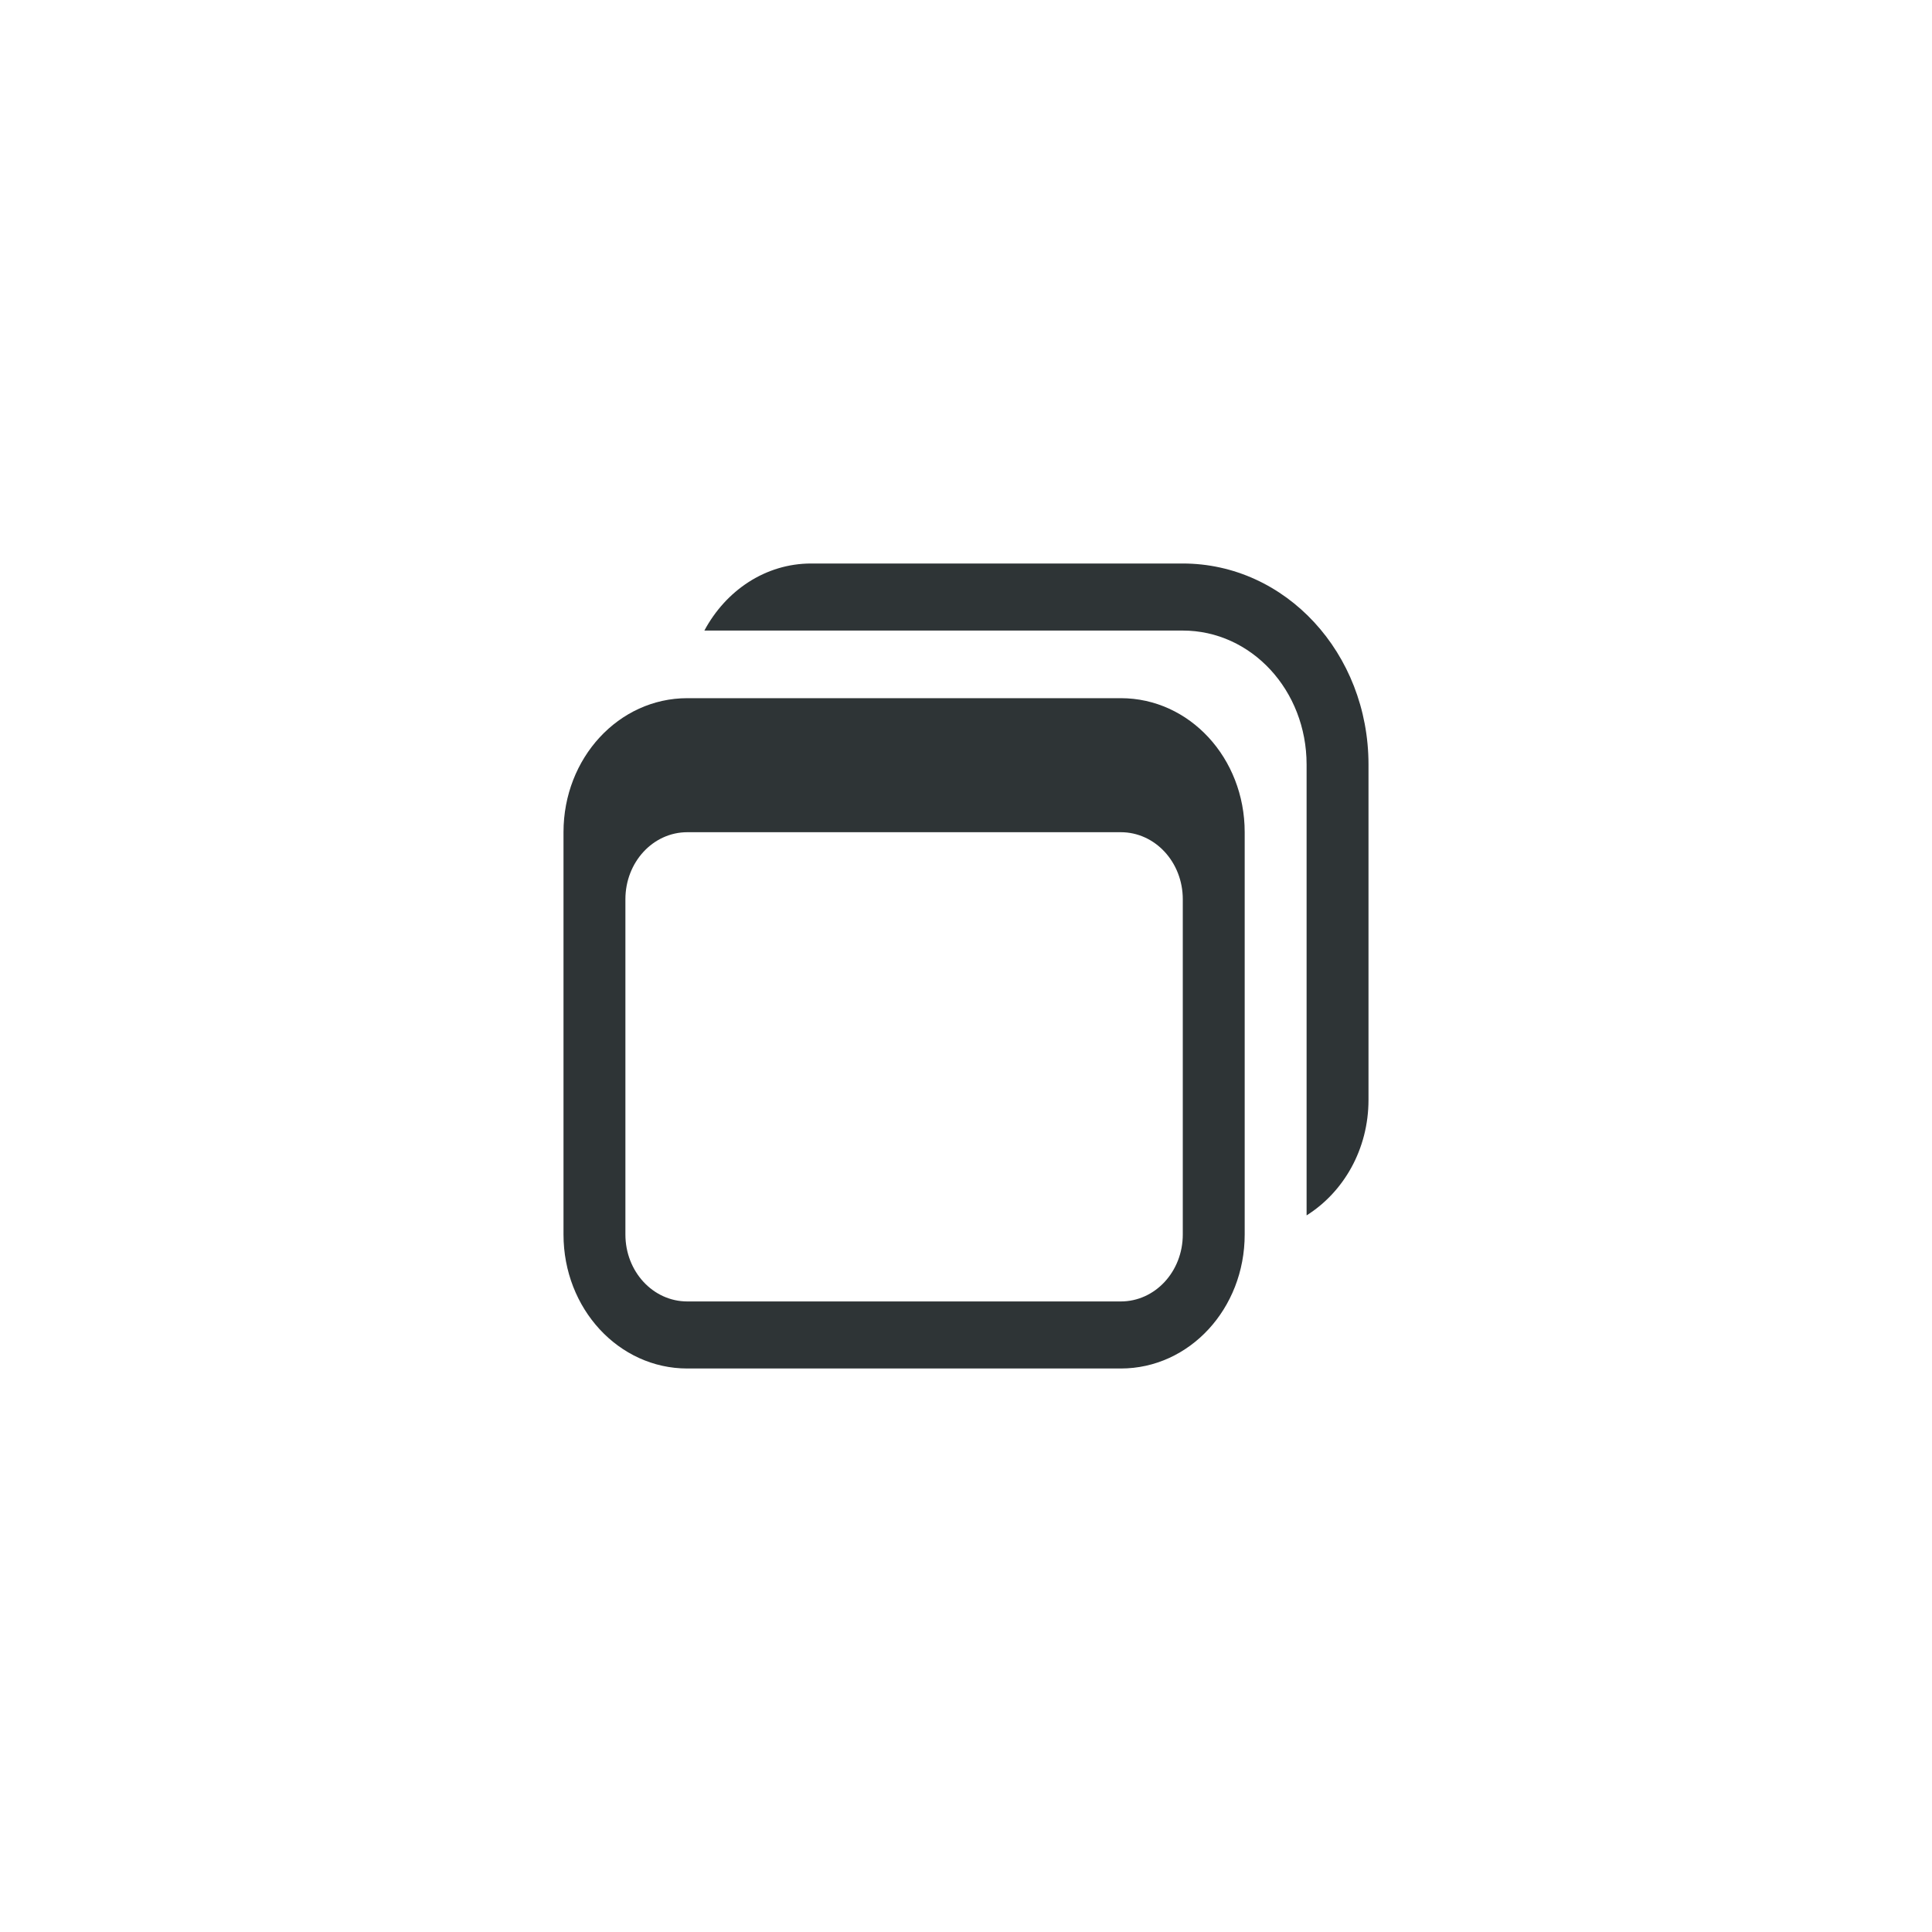
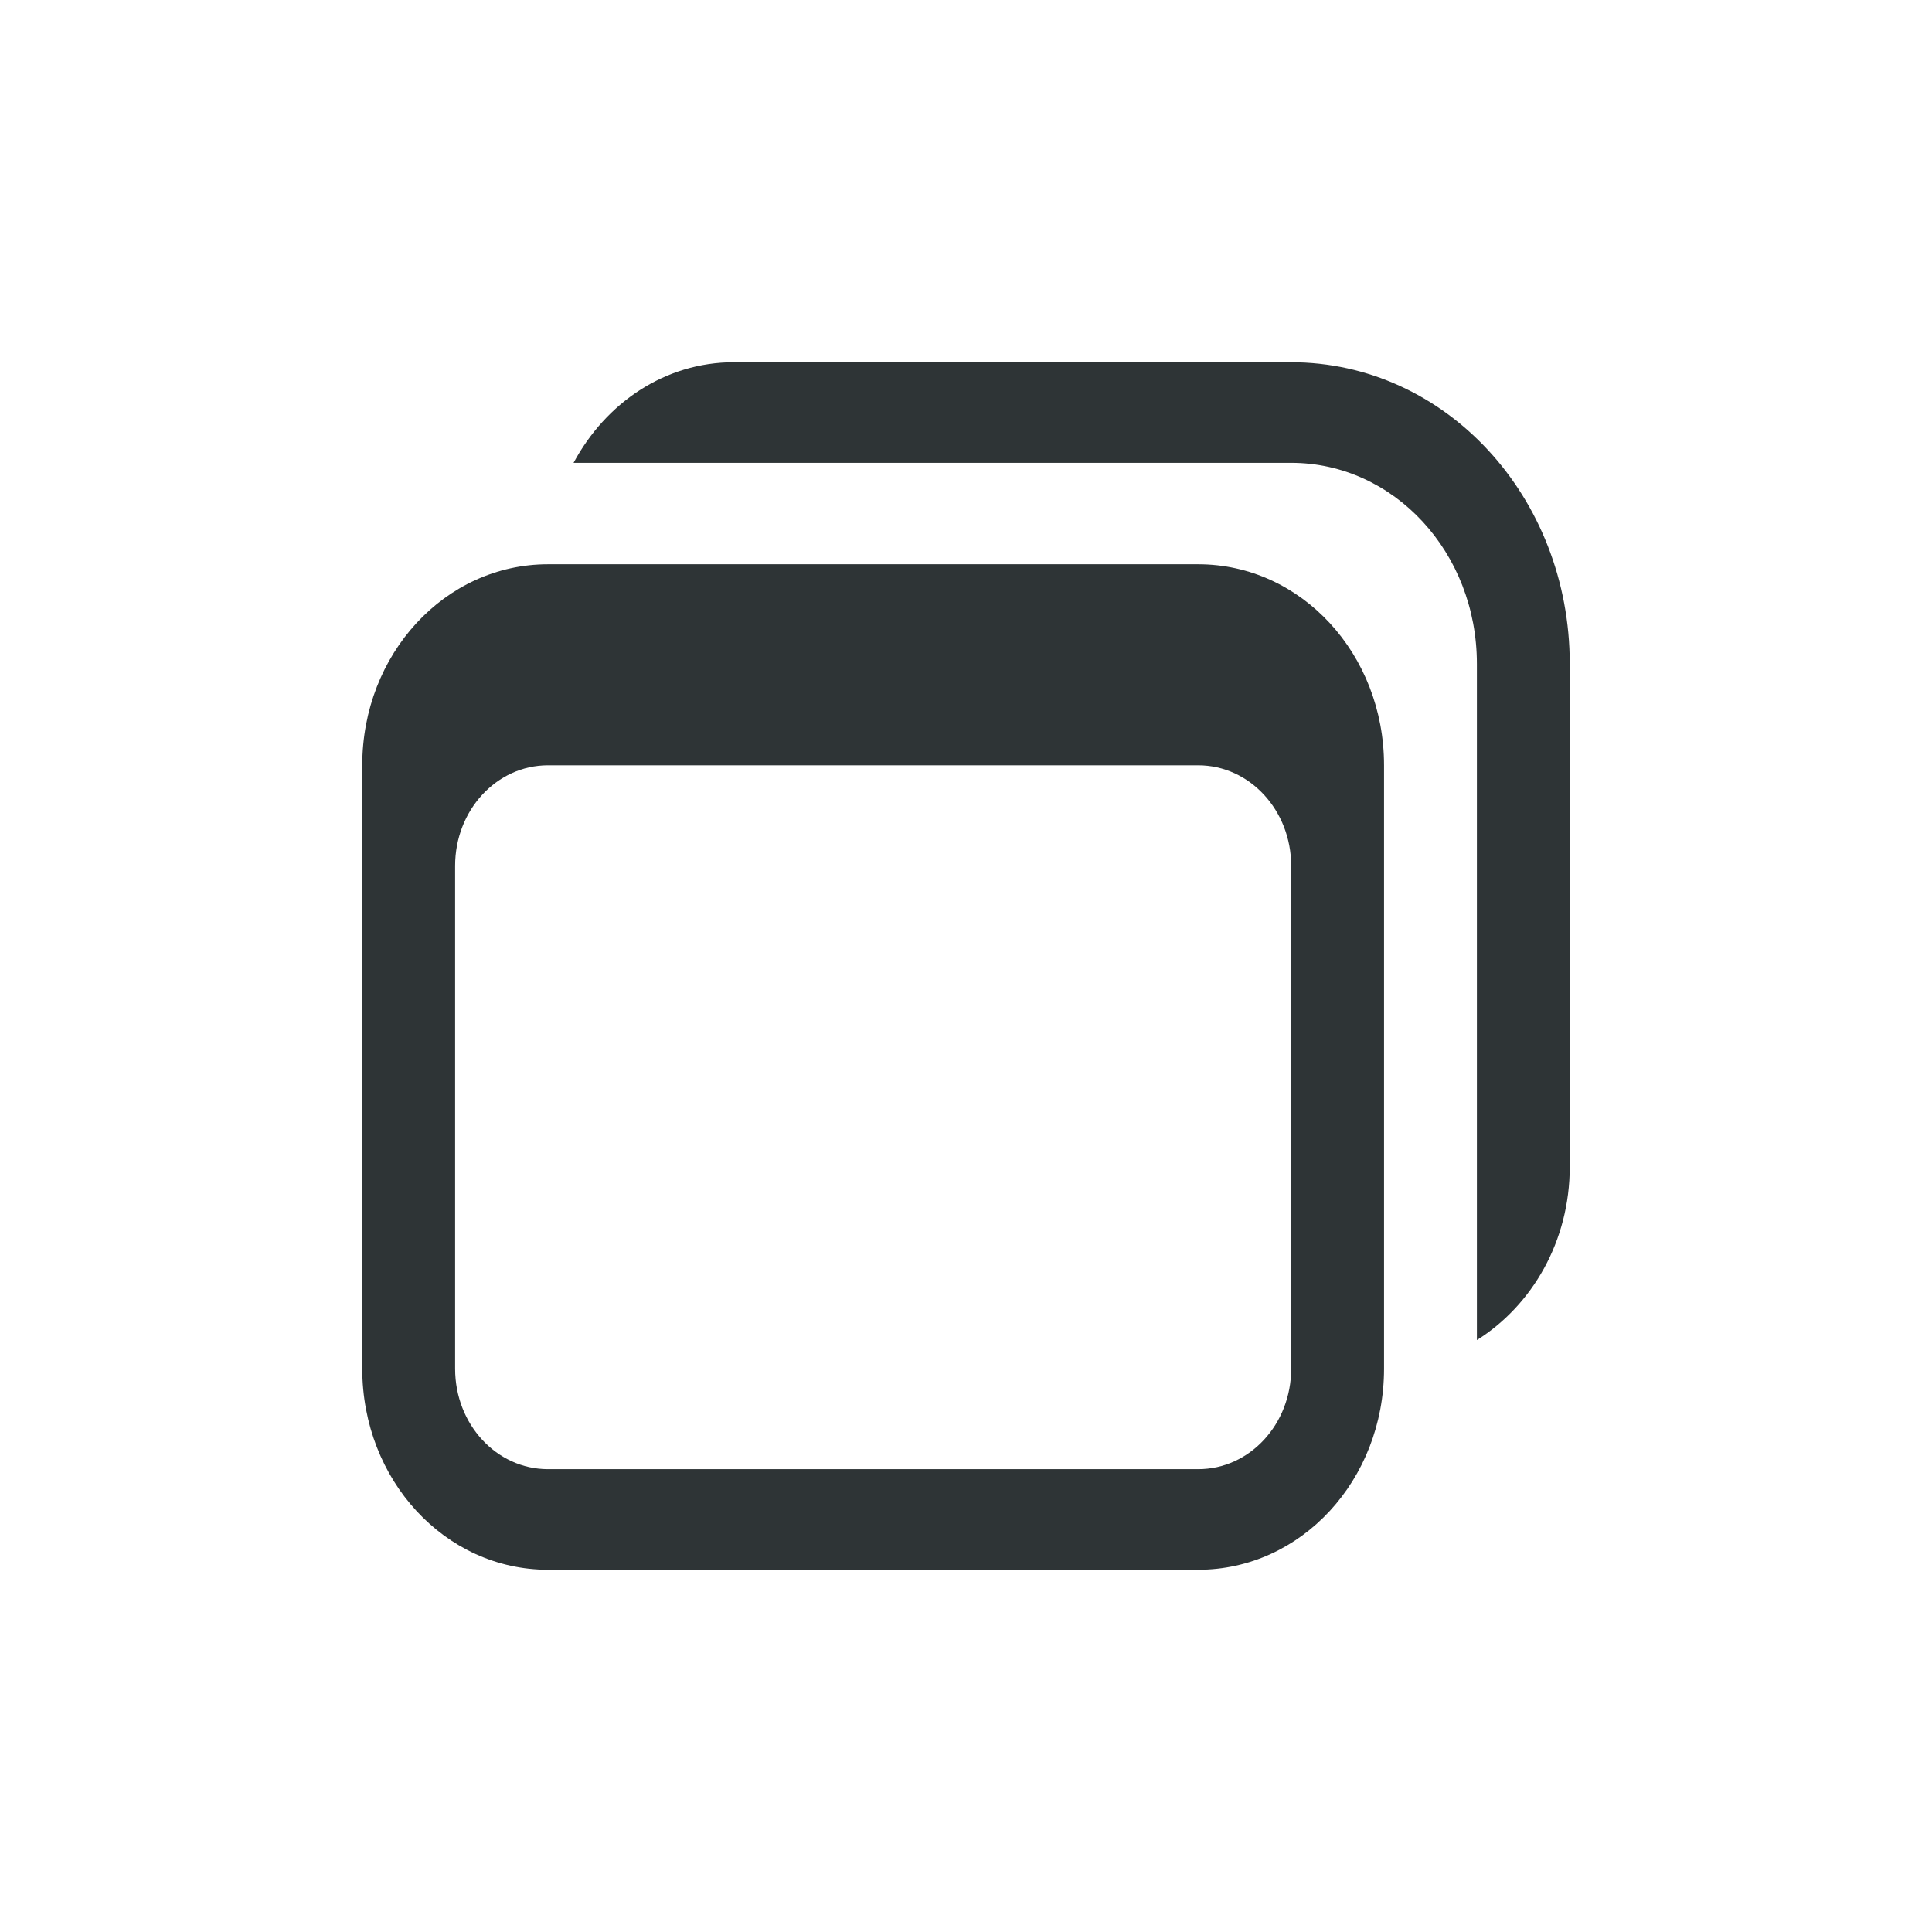
- <svg xmlns="http://www.w3.org/2000/svg" width="24" height="24" viewBox="0 0 24 24" fill="none">
-   <path d="M8.538 8.673C7.686 8.673 7 9.416 7 10.338V15.335C7 16.257 7.686 17 8.538 17H13.923C14.776 17 15.462 16.257 15.462 15.335V10.338C15.462 9.416 14.776 8.673 13.923 8.673H8.538ZM8.538 10.338H13.923C14.349 10.338 14.693 10.71 14.693 11.171V15.335C14.693 15.796 14.349 16.167 13.923 16.167H8.538C8.112 16.167 7.769 15.796 7.769 15.335V11.171C7.769 10.71 8.112 10.338 8.538 10.338Z" fill="#2e3436" />
-   <path d="M10.077 7C9.507 7 9.016 7.337 8.75 7.833H14.692C15.545 7.833 16.231 8.575 16.231 9.498V15.098C16.689 14.81 17 14.279 17 13.662V9.498C17 8.114 15.971 7 14.692 7H10.077Z" fill="#2e3436" />
+ <svg xmlns="http://www.w3.org/2000/svg" width="16" height="16" viewBox="0 0 16 16" fill="none">
+   <g transform="translate(-4 -4)">
+     <path d="M8.538 8.673C7.686 8.673 7 9.416 7 10.338V15.335C7 16.257 7.686 17 8.538 17H13.923C14.776 17 15.462 16.257 15.462 15.335V10.338C15.462 9.416 14.776 8.673 13.923 8.673H8.538ZM8.538 10.338H13.923C14.349 10.338 14.693 10.71 14.693 11.171V15.335C14.693 15.796 14.349 16.167 13.923 16.167H8.538C8.112 16.167 7.769 15.796 7.769 15.335V11.171C7.769 10.71 8.112 10.338 8.538 10.338Z" fill="#2e3436" />
+     <path d="M10.077 7C9.507 7 9.016 7.337 8.75 7.833H14.692C15.545 7.833 16.231 8.575 16.231 9.498V15.098C16.689 14.81 17 14.279 17 13.662V9.498C17 8.114 15.971 7 14.692 7H10.077Z" fill="#2e3436" />
+   </g>
</svg>
